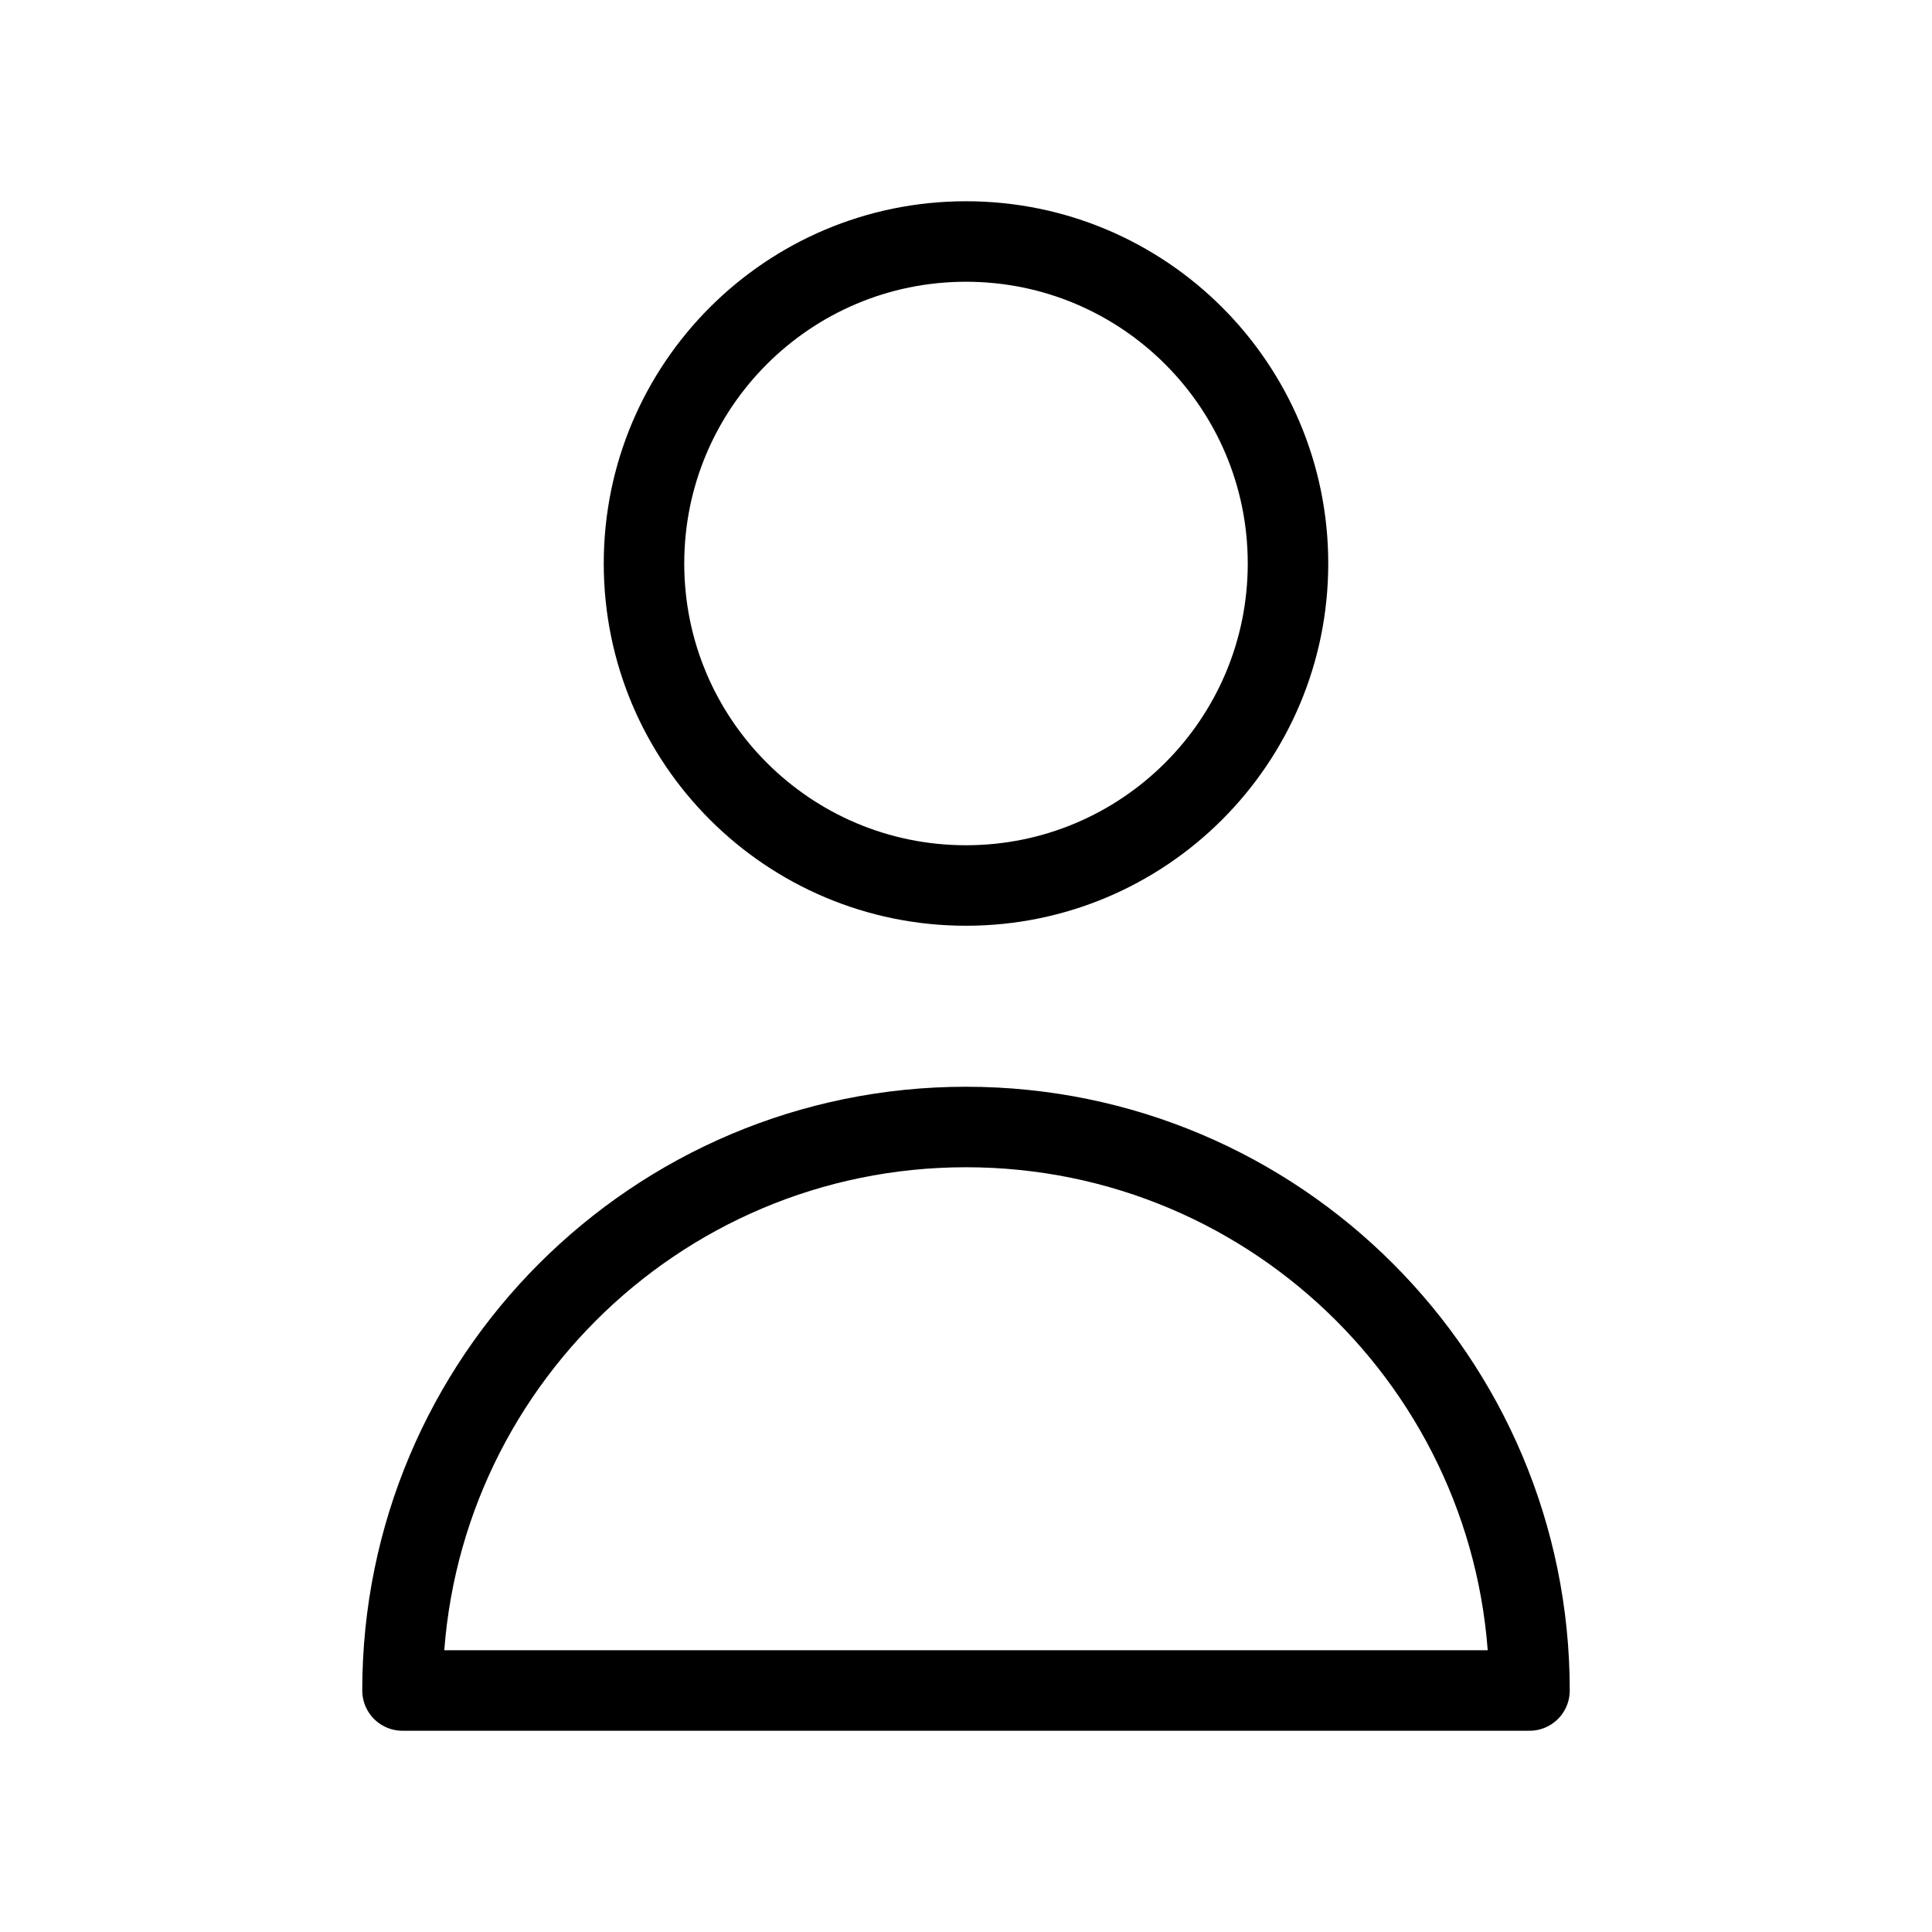
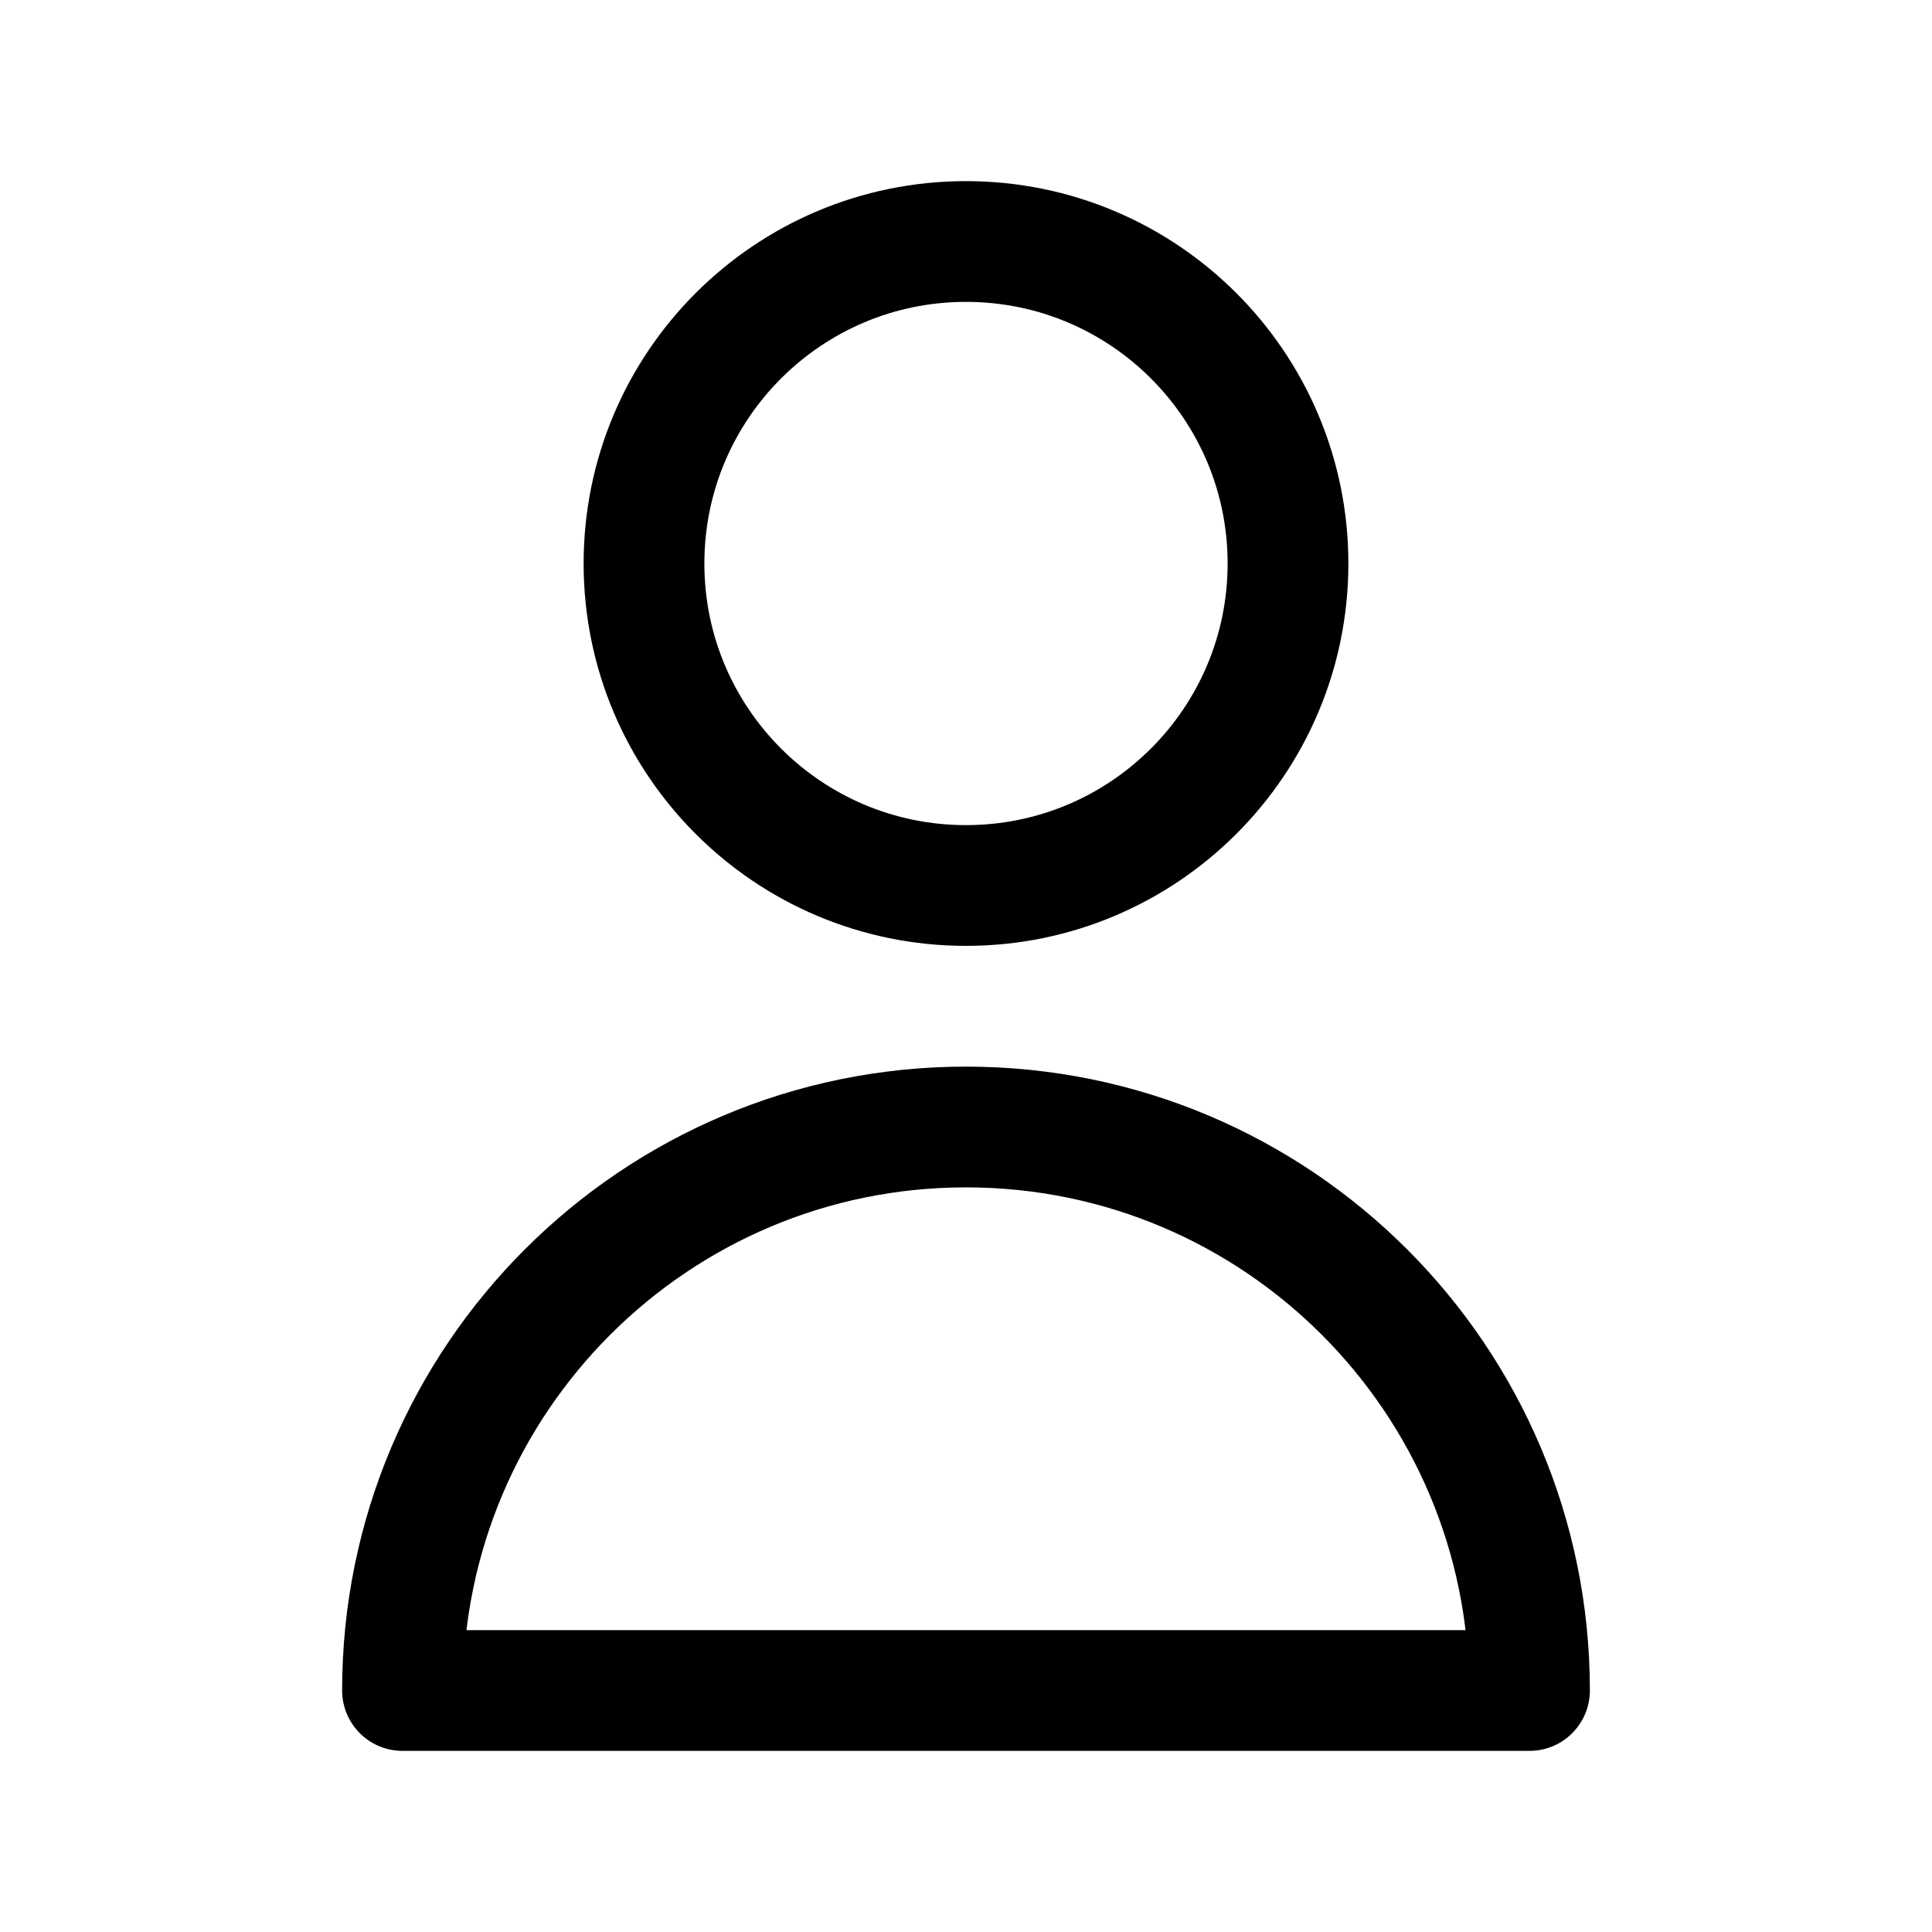
<svg xmlns="http://www.w3.org/2000/svg" width="24" height="24" viewBox="0 0 24 24" fill="none">
-   <path d="M16 7C16 9.209 14.209 11 12 11C9.791 11 8 9.209 8 7C8 4.791 9.791 3 12 3C14.209 3 16 4.791 16 7Z" stroke="currentColor" stroke-width="1" stroke-linecap="round" stroke-linejoin="round" />
-   <path d="M12 14C8.134 14 5 17.134 5 21H19C19 17.134 15.866 14 12 14Z" stroke="currentColor" stroke-width="1" stroke-linecap="round" stroke-linejoin="round" />
+   <path d="M16 7C16 9.209 14.209 11 12 11C9.791 11 8 9.209 8 7C8 4.791 9.791 3 12 3C14.209 3 16 4.791 16 7Z" stroke="currentColor" stroke-width="1.5" stroke-linecap="round" stroke-linejoin="round" />
+   <path d="M12 14C8.134 14 5 17.134 5 21H19C19 17.134 15.866 14 12 14Z" stroke="currentColor" stroke-width="1.5" stroke-linecap="round" stroke-linejoin="round" />
</svg>
